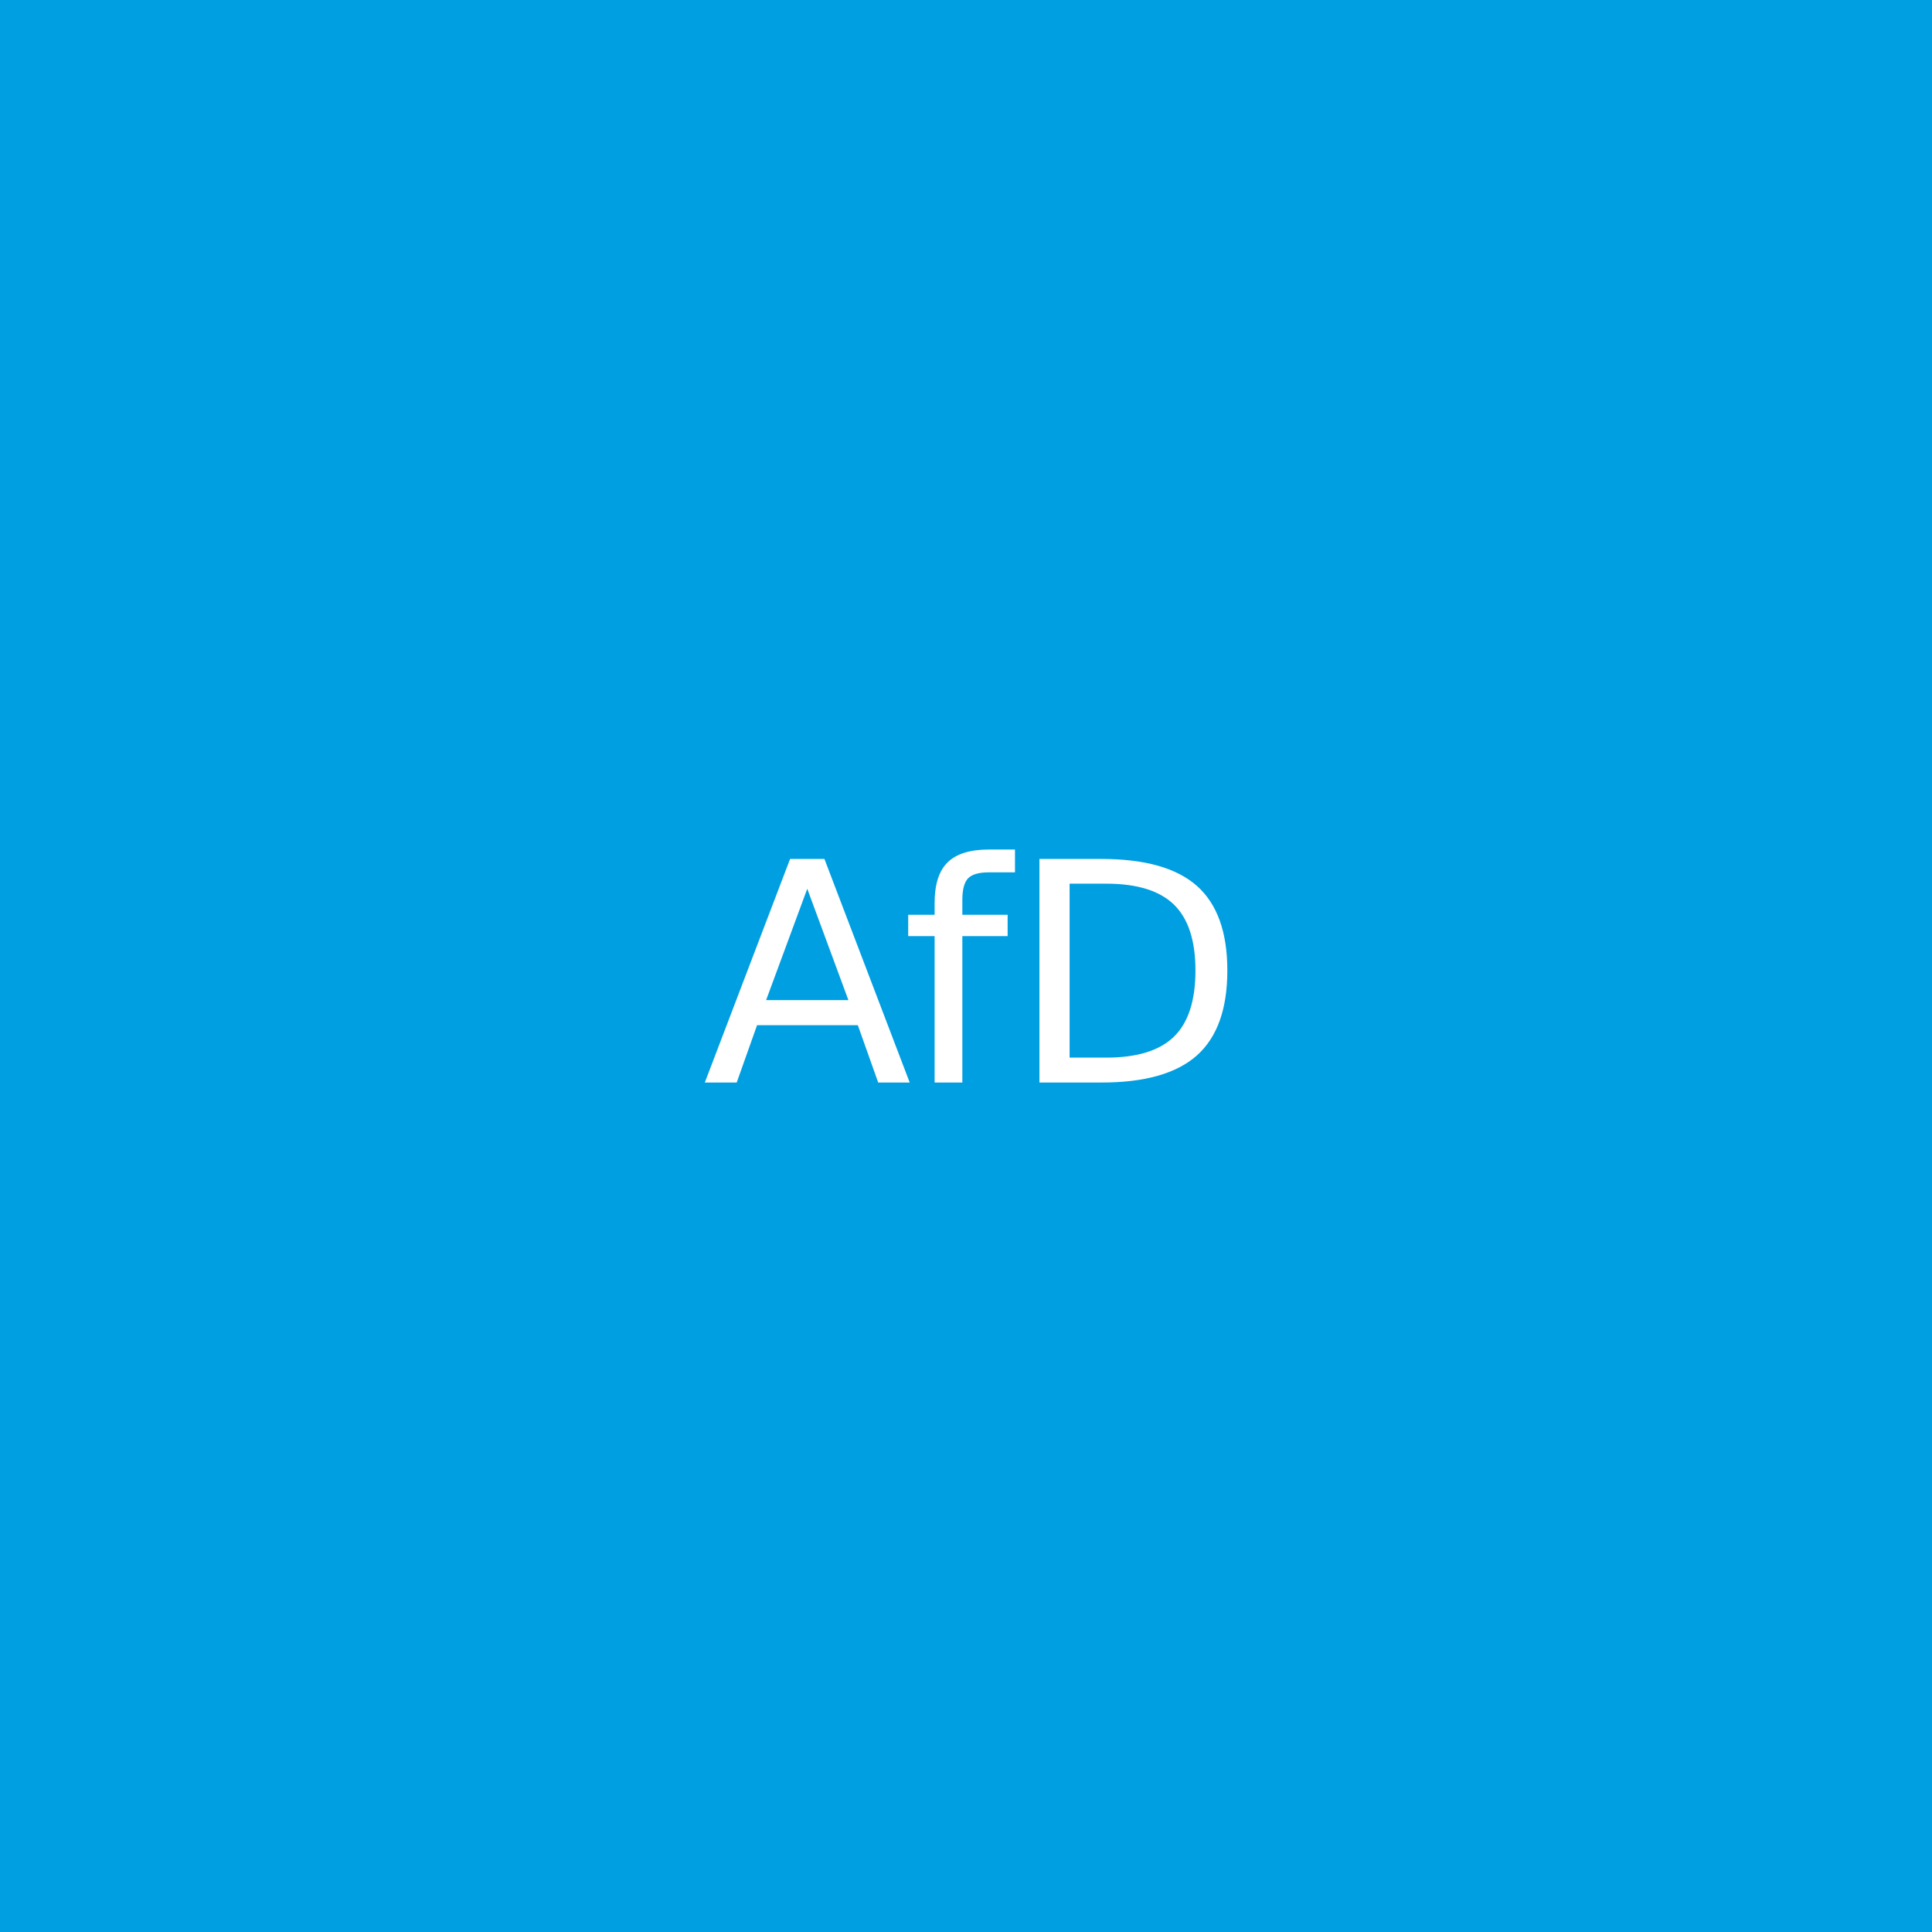
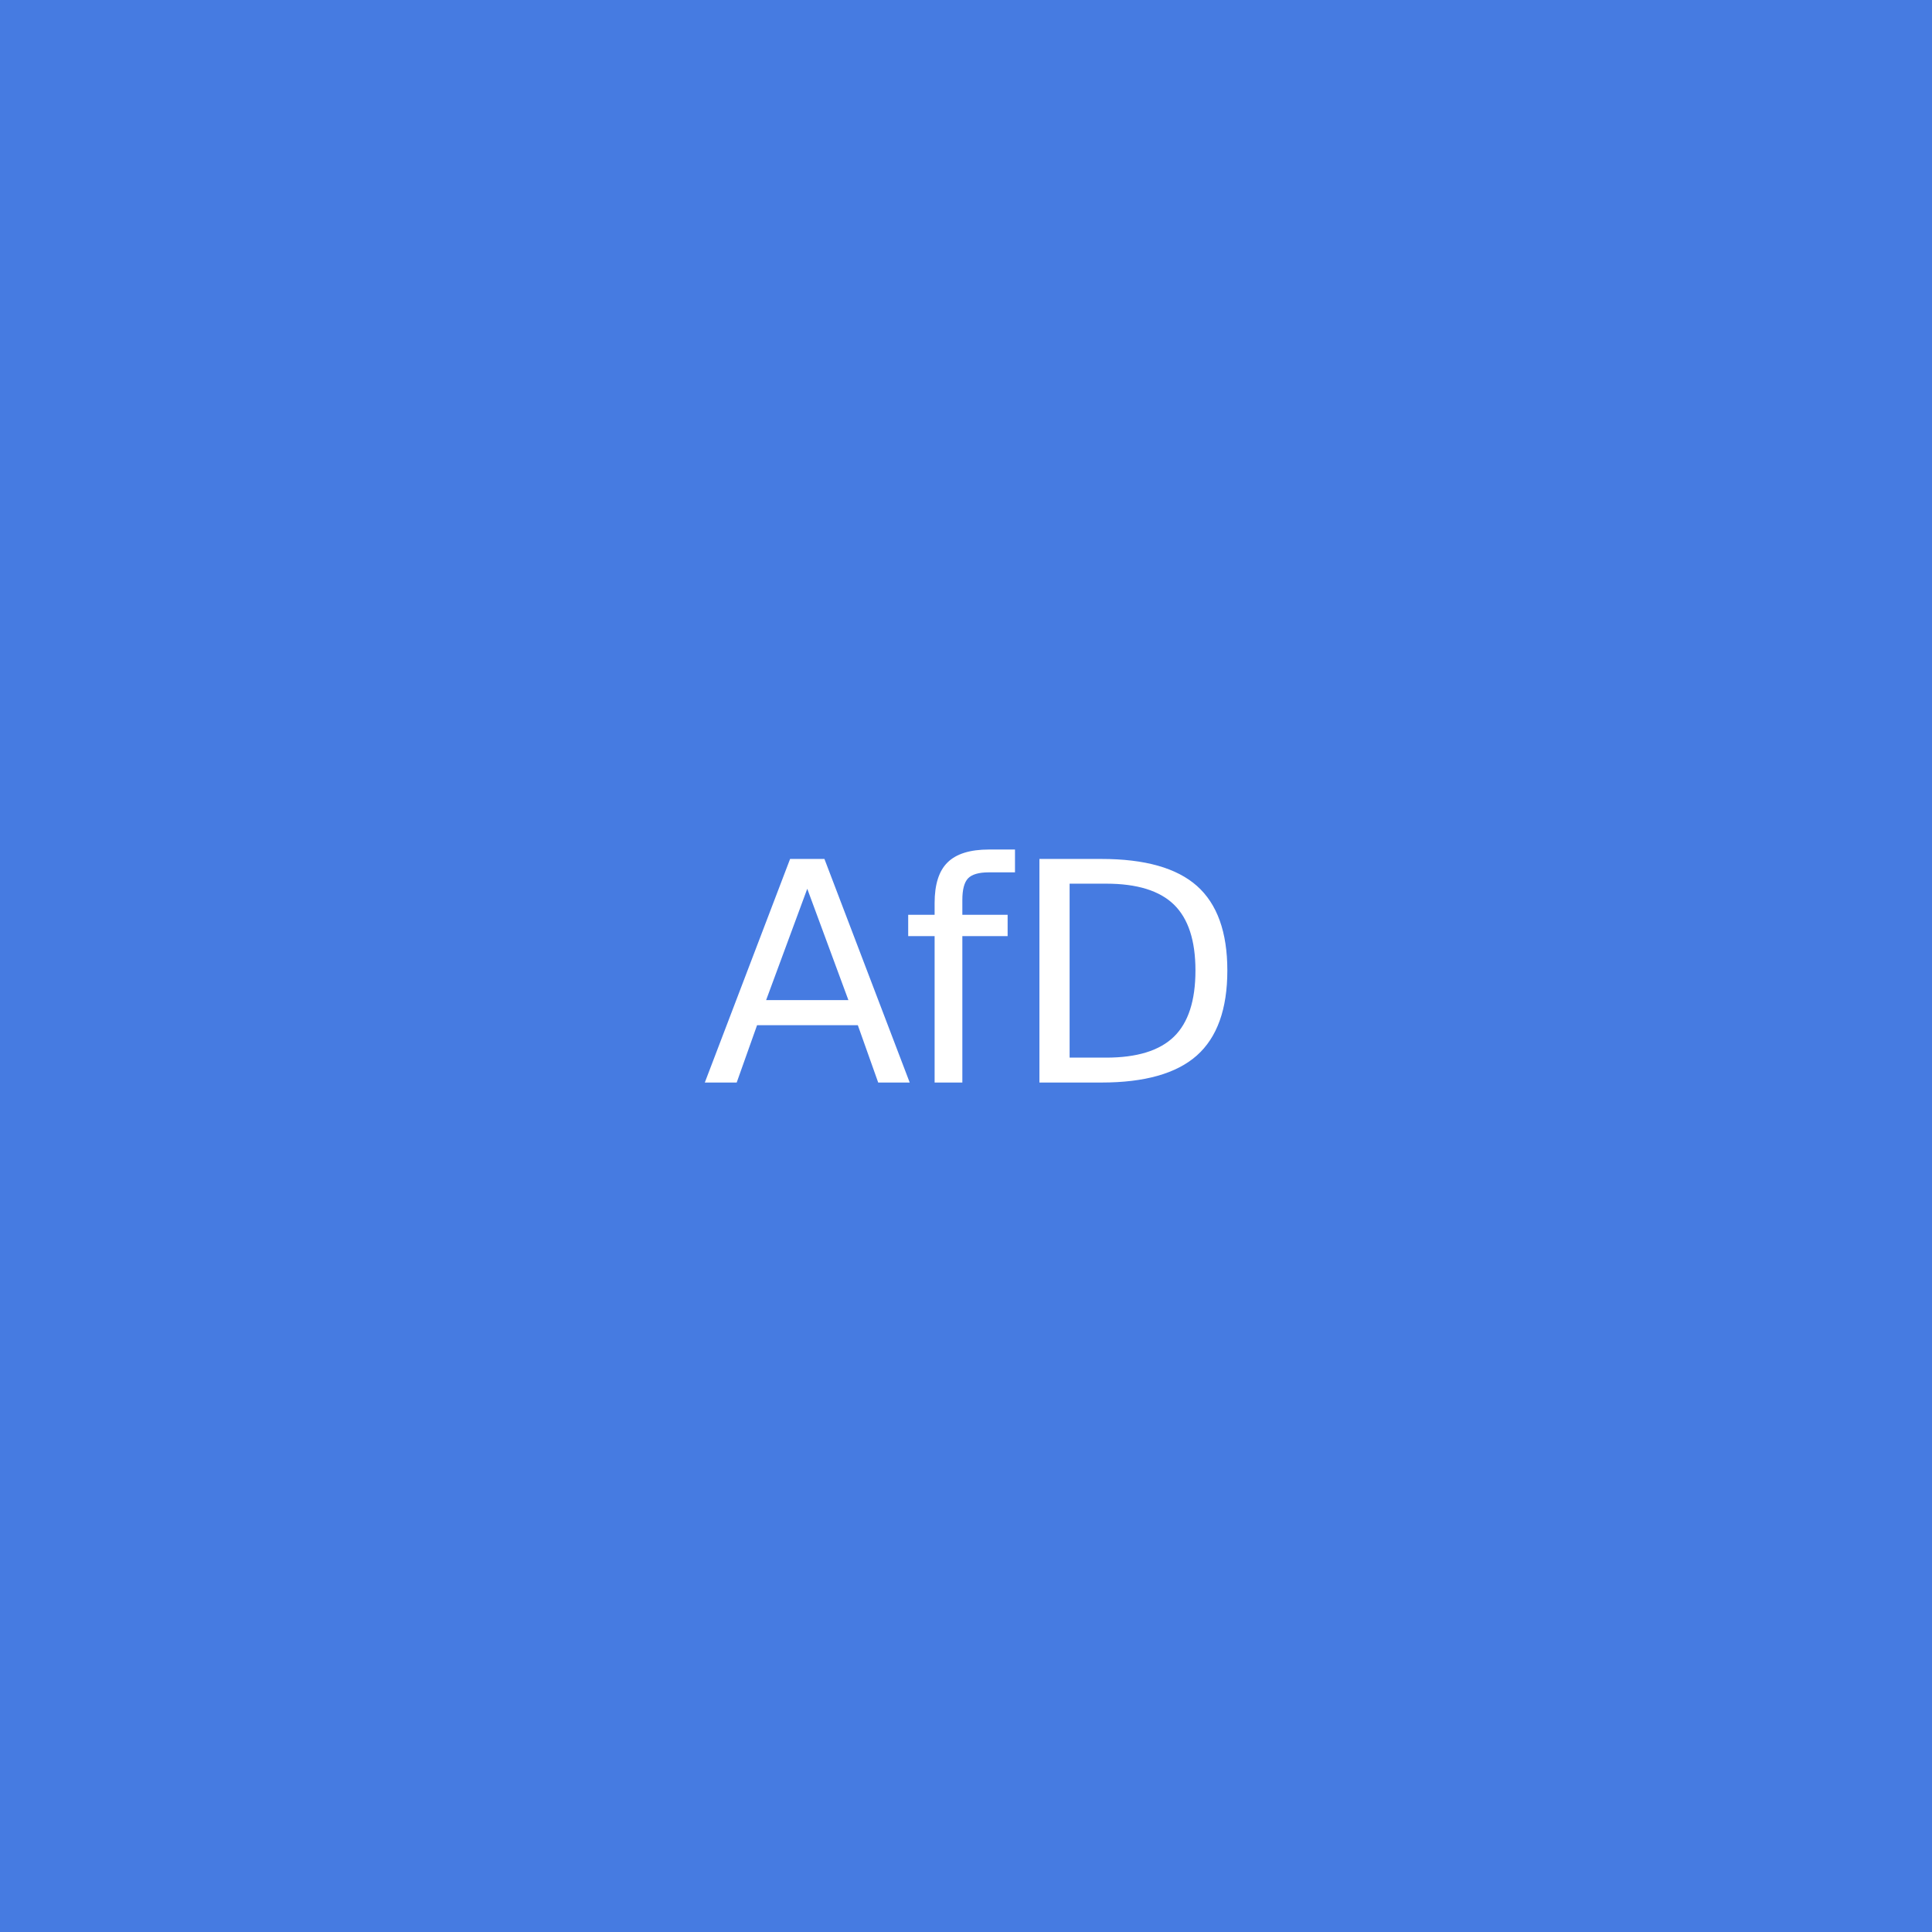
<svg xmlns="http://www.w3.org/2000/svg" width="160mm" height="160mm" viewBox="0 0 160 160" version="1.1" id="svg8">
  <defs id="defs2" />
  <g id="layer1" transform="translate(284.2523,99.91635)">
-     <rect style="fill:#009fe1;fill-opacity:1;stroke-width:1.004;stroke-miterlimit:4;stroke-dasharray:2.008, 2.008;stroke-dashoffset:0;paint-order:stroke fill markers;stop-color:#000000" id="rect833" width="160" height="160" x="-284.252" y="-99.916" />
+     <rect style="fill:#467be1;fill-opacity:1;stroke-width:1.004;stroke-miterlimit:4;stroke-dasharray:2.008, 2.008;stroke-dashoffset:0;paint-order:stroke fill markers;stop-color:#000000" id="rect833" width="160" height="160" x="-284.252" y="-99.916" />
    <text xml:space="preserve" style="font-style:normal;font-weight:normal;font-size:25.4px;line-height:1.25;font-family:'DejaVu Sans';letter-spacing:0px;word-spacing:0px;fill:#000000;fill-opacity:1;stroke:none;stroke-width:0.265;-inkscape-font-specification:'DejaVu Sans';font-stretch:normal;font-variant:normal;" x="-226.087" y="-10.267" id="text837">
      <tspan id="tspan835" x="-226.087" y="-10.267" style="font-size:25.4px;fill:#ffffff;fill-opacity:1;stroke-width:0.265;-inkscape-font-specification:'DejaVu Sans';font-family:'DejaVu Sans';font-weight:normal;font-style:normal;font-stretch:normal;font-variant:normal;">AfD</tspan>
    </text>
  </g>
</svg>
